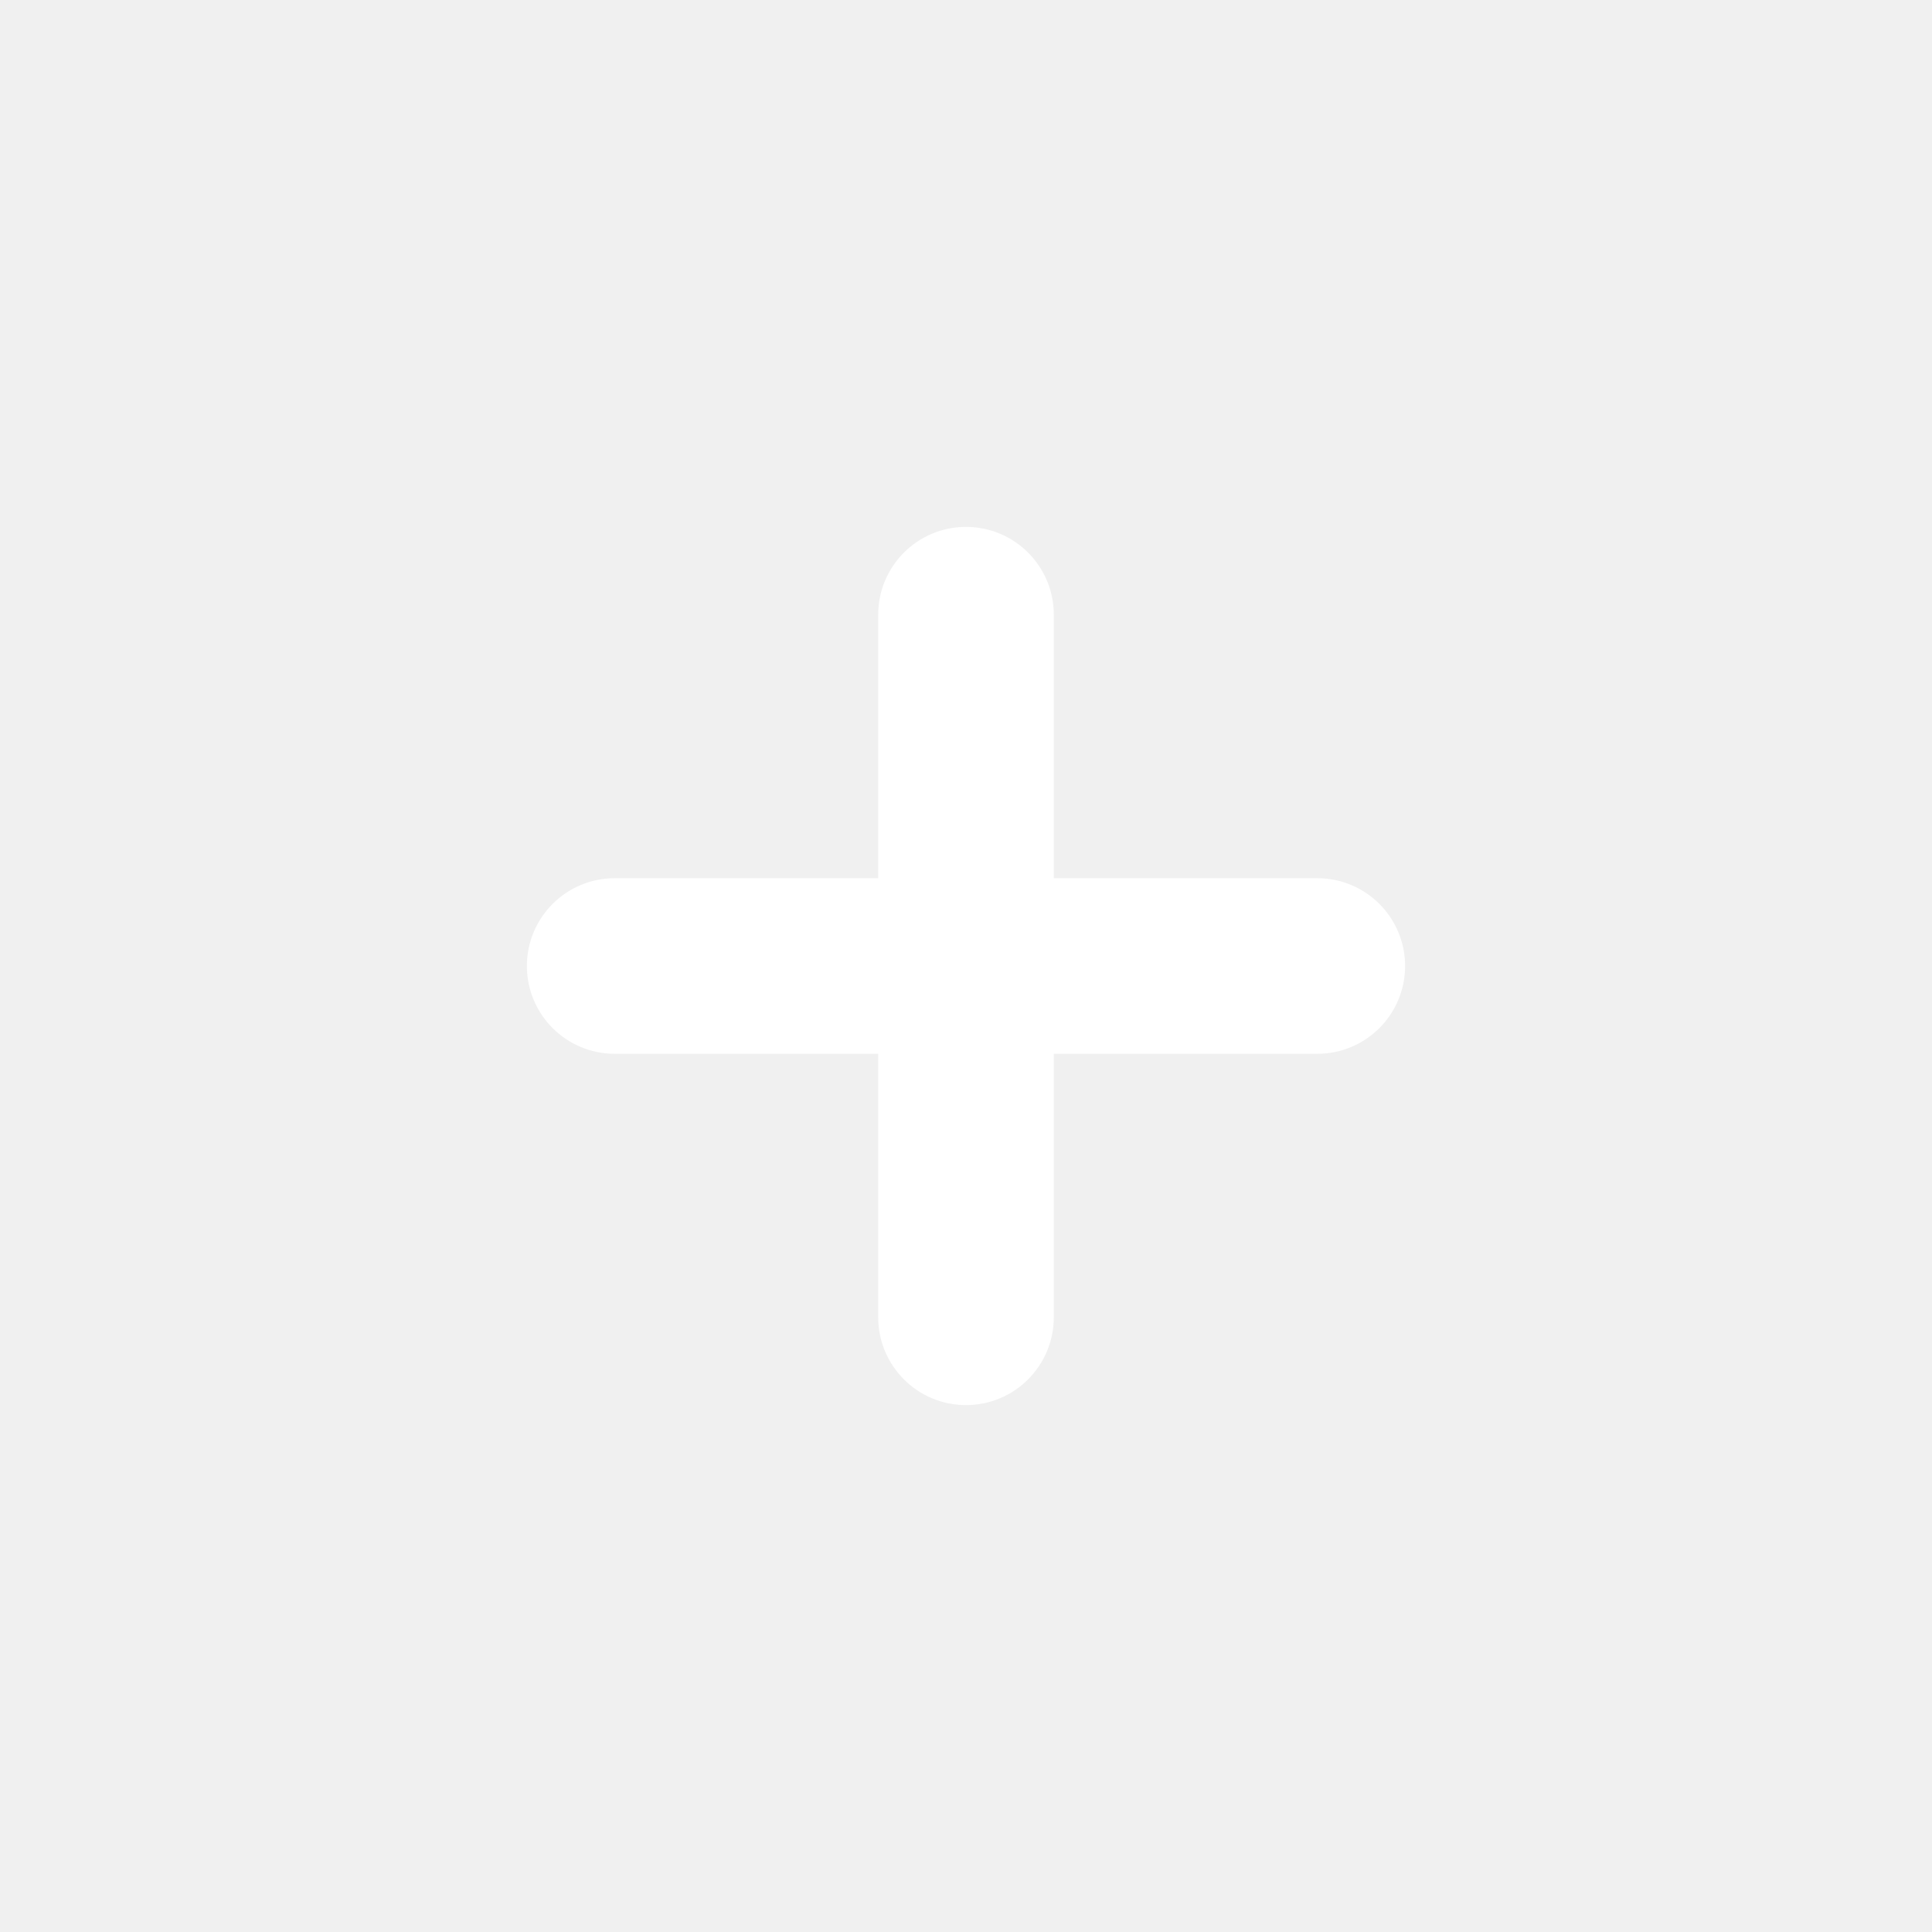
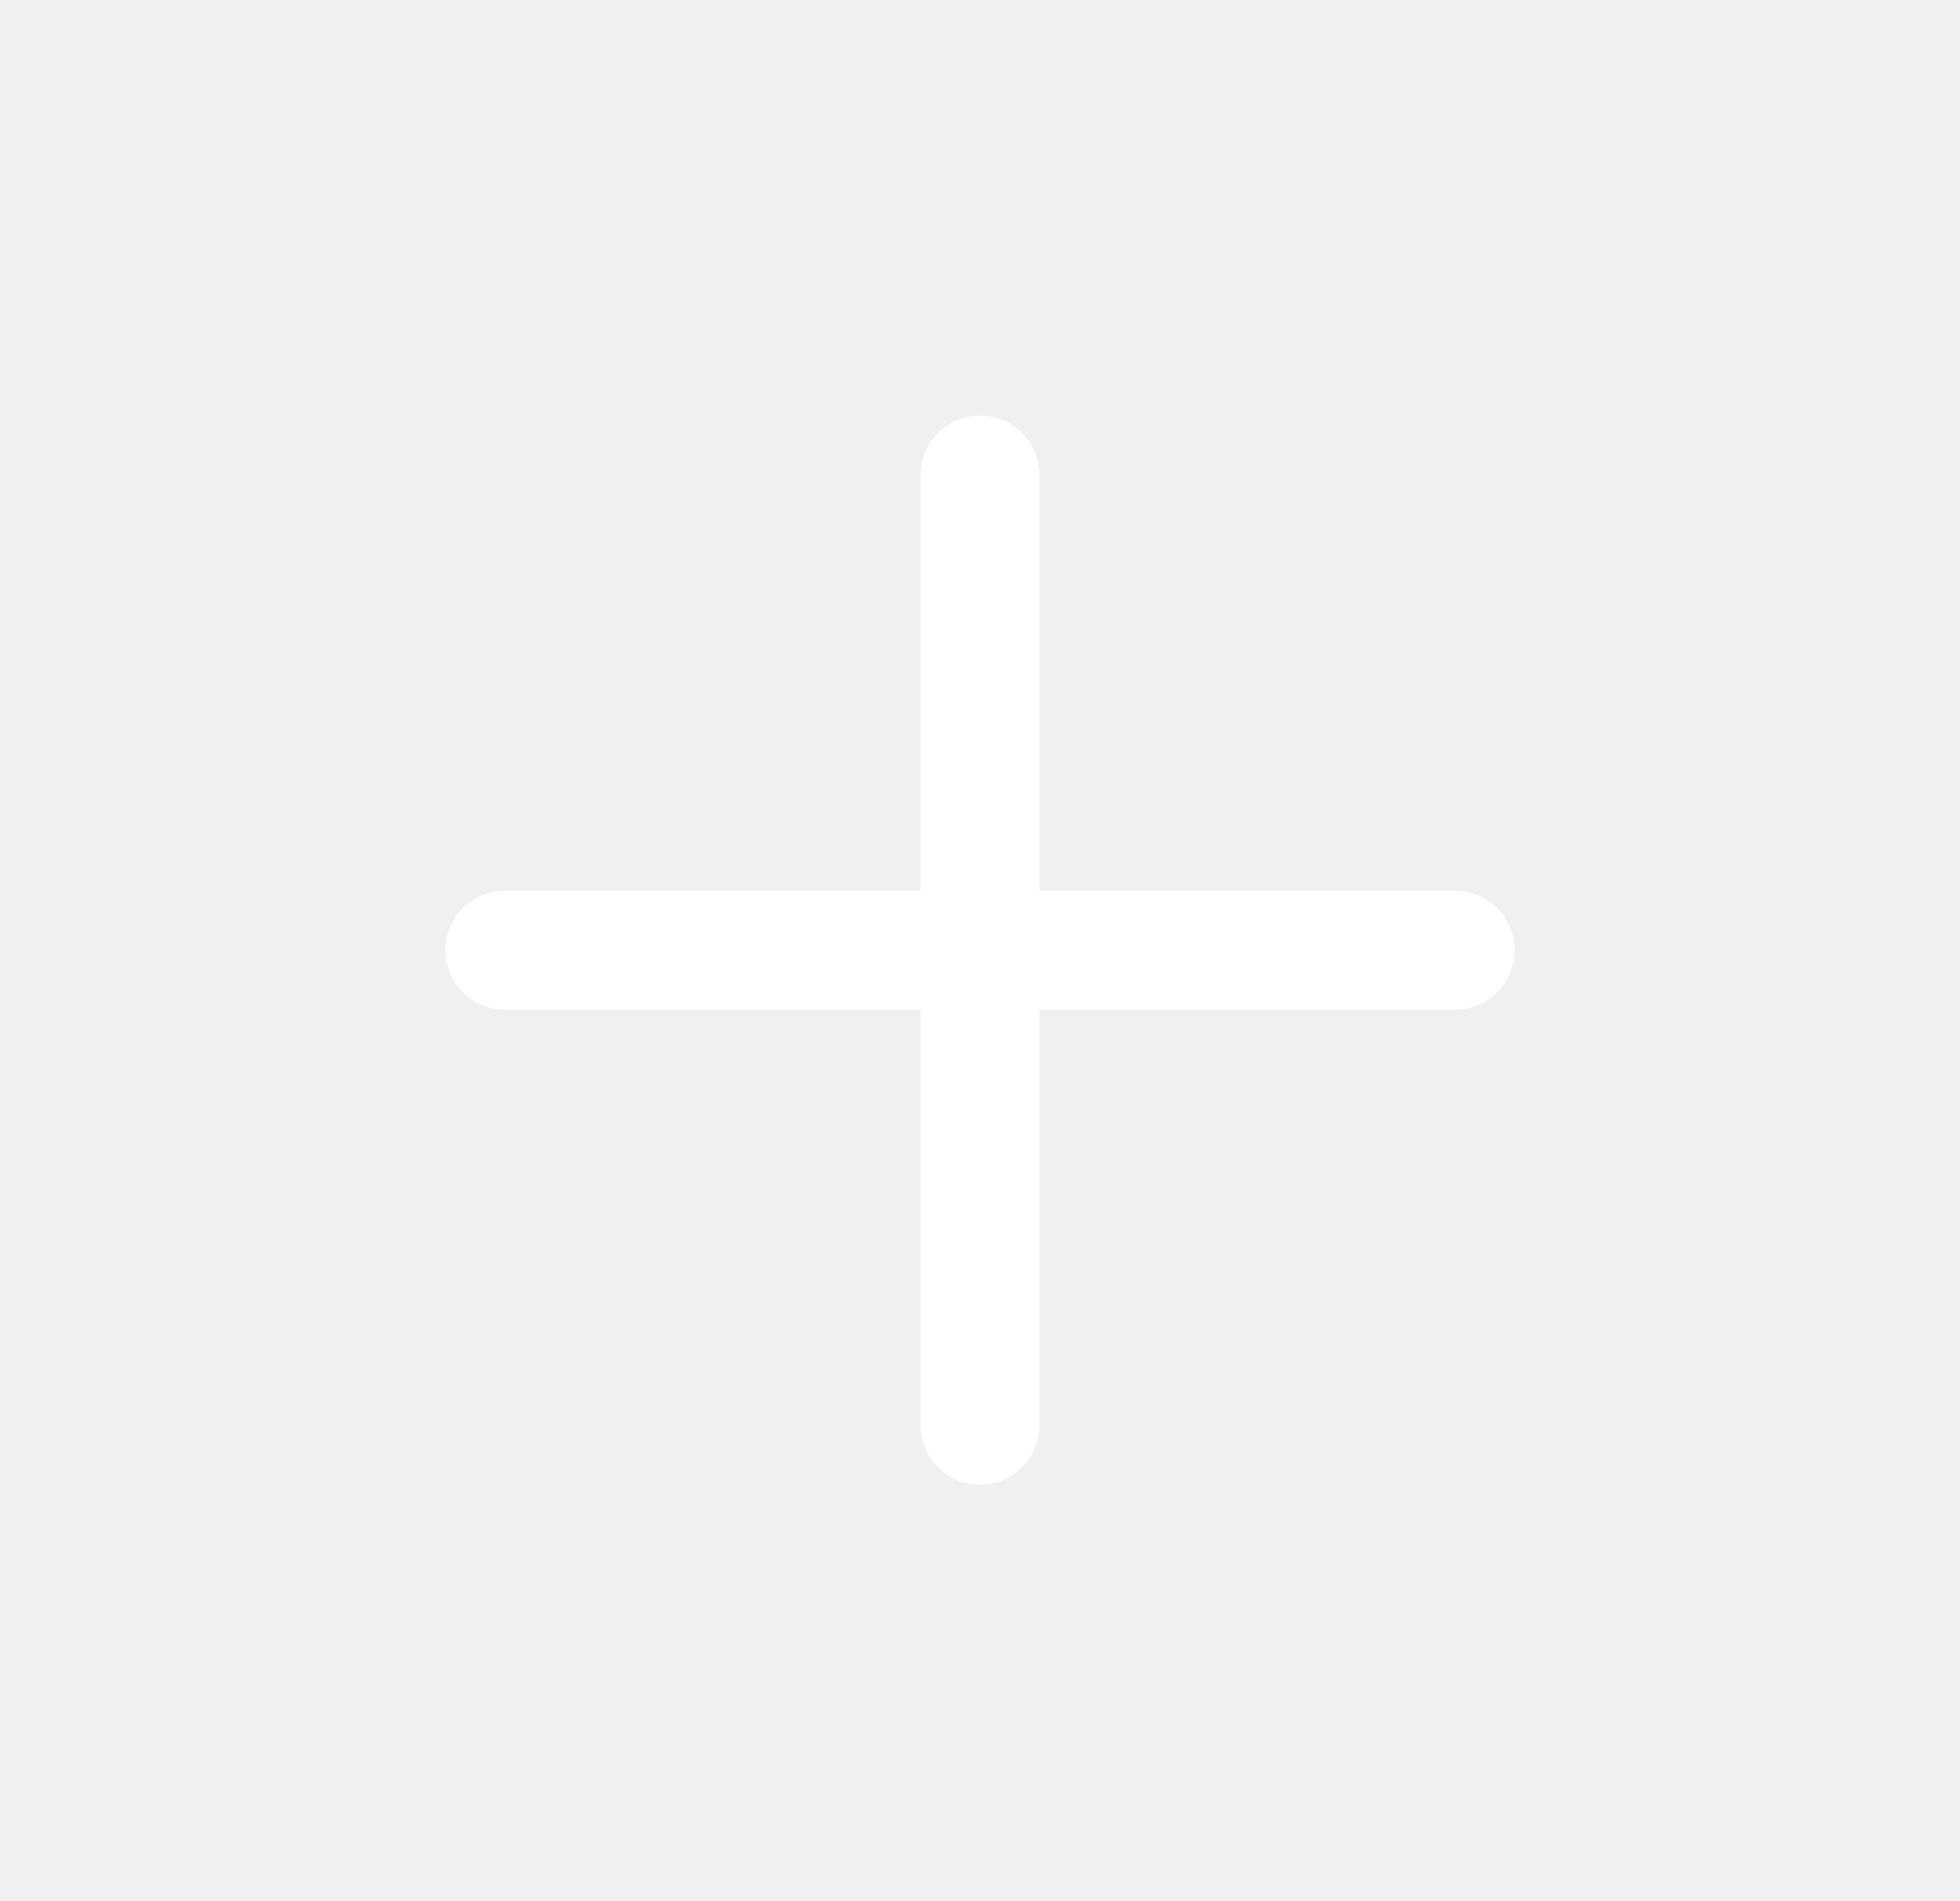
- <svg xmlns="http://www.w3.org/2000/svg" width="36" height="36" viewBox="0 0 36 36" fill="none">
-   <path d="M16.364 11.454V24.545C16.364 25.449 17.096 26.182 18 26.182C18.904 26.182 19.636 25.449 19.636 24.545V11.454C19.636 10.551 18.904 9.818 18 9.818C17.096 9.818 16.364 10.551 16.364 11.454Z" fill="white" />
-   <path d="M11.454 19.636H24.546C25.449 19.636 26.182 18.904 26.182 18C26.182 17.096 25.449 16.364 24.546 16.364H11.454C10.551 16.364 9.818 17.096 9.818 18C9.818 18.904 10.551 19.636 11.454 19.636Z" fill="white" />
+ <svg xmlns="http://www.w3.org/2000/svg" width="33" height="32" viewBox="0 0 33 32" fill="none">
+   <path d="M8.5 16H24.5" stroke="white" stroke-width="2" stroke-linecap="round" />
+   <path d="M16.5 8L16.5 24" stroke="white" stroke-width="2" stroke-linecap="round" />
</svg>
